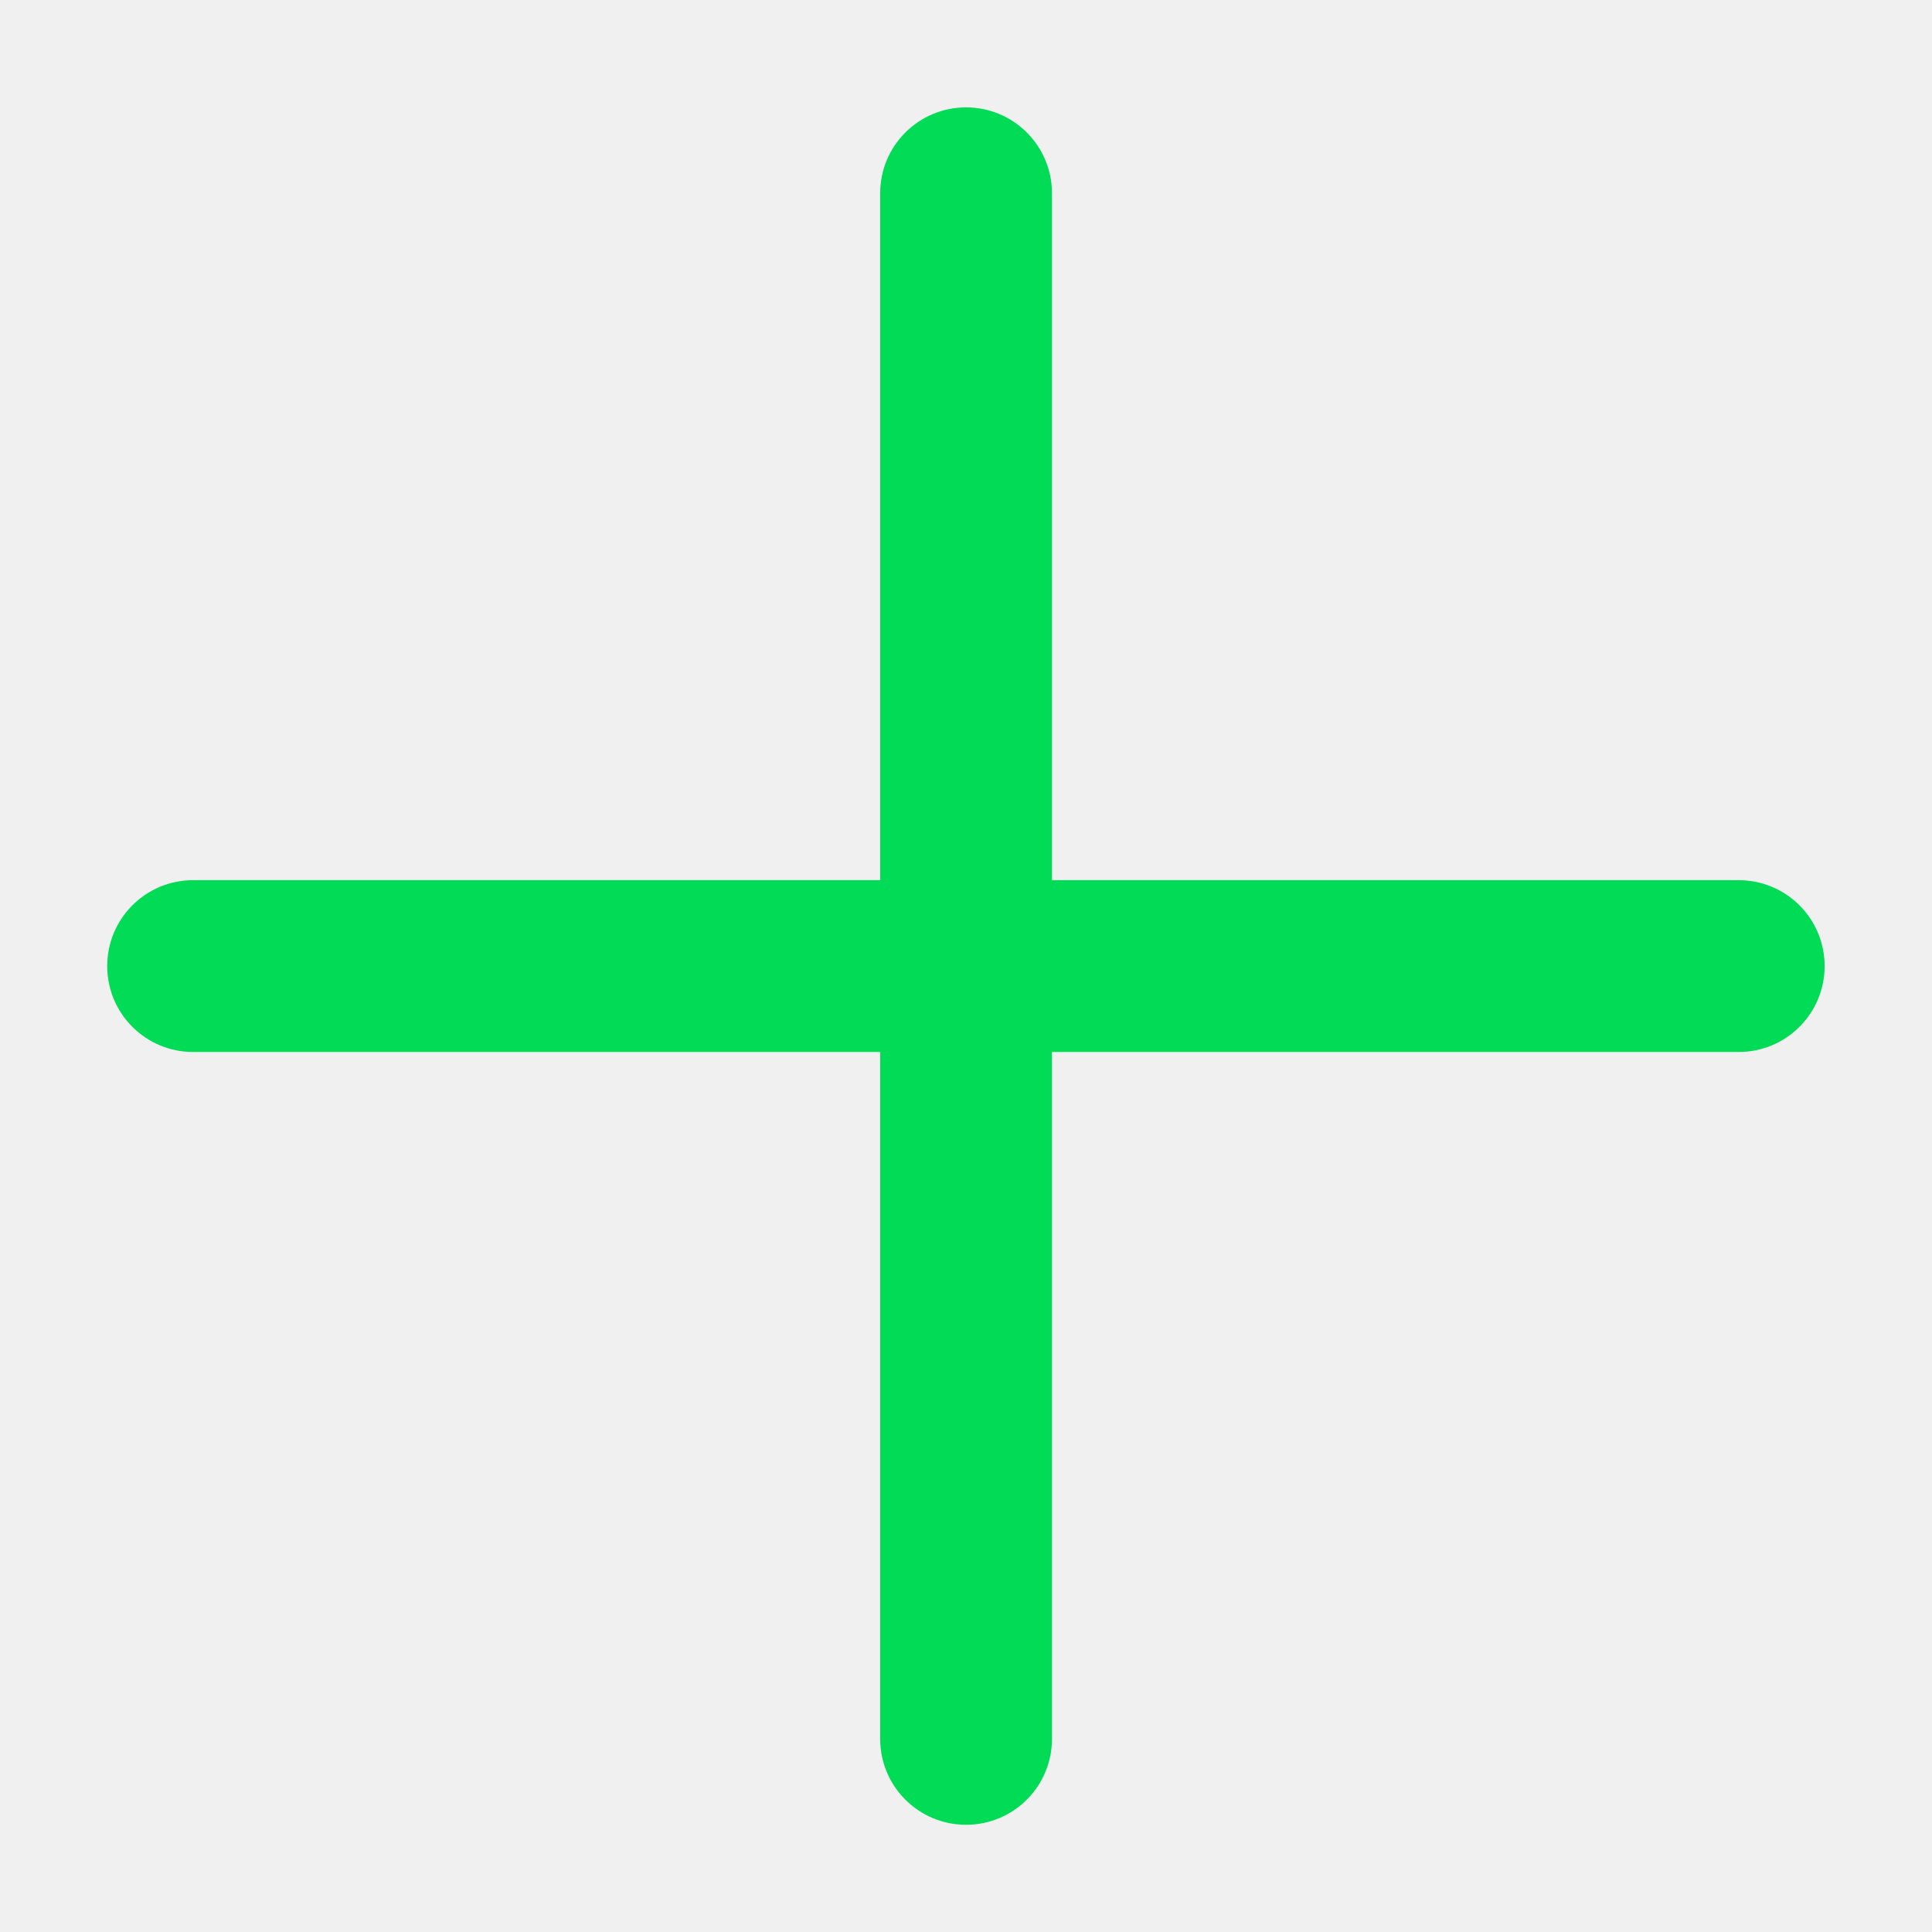
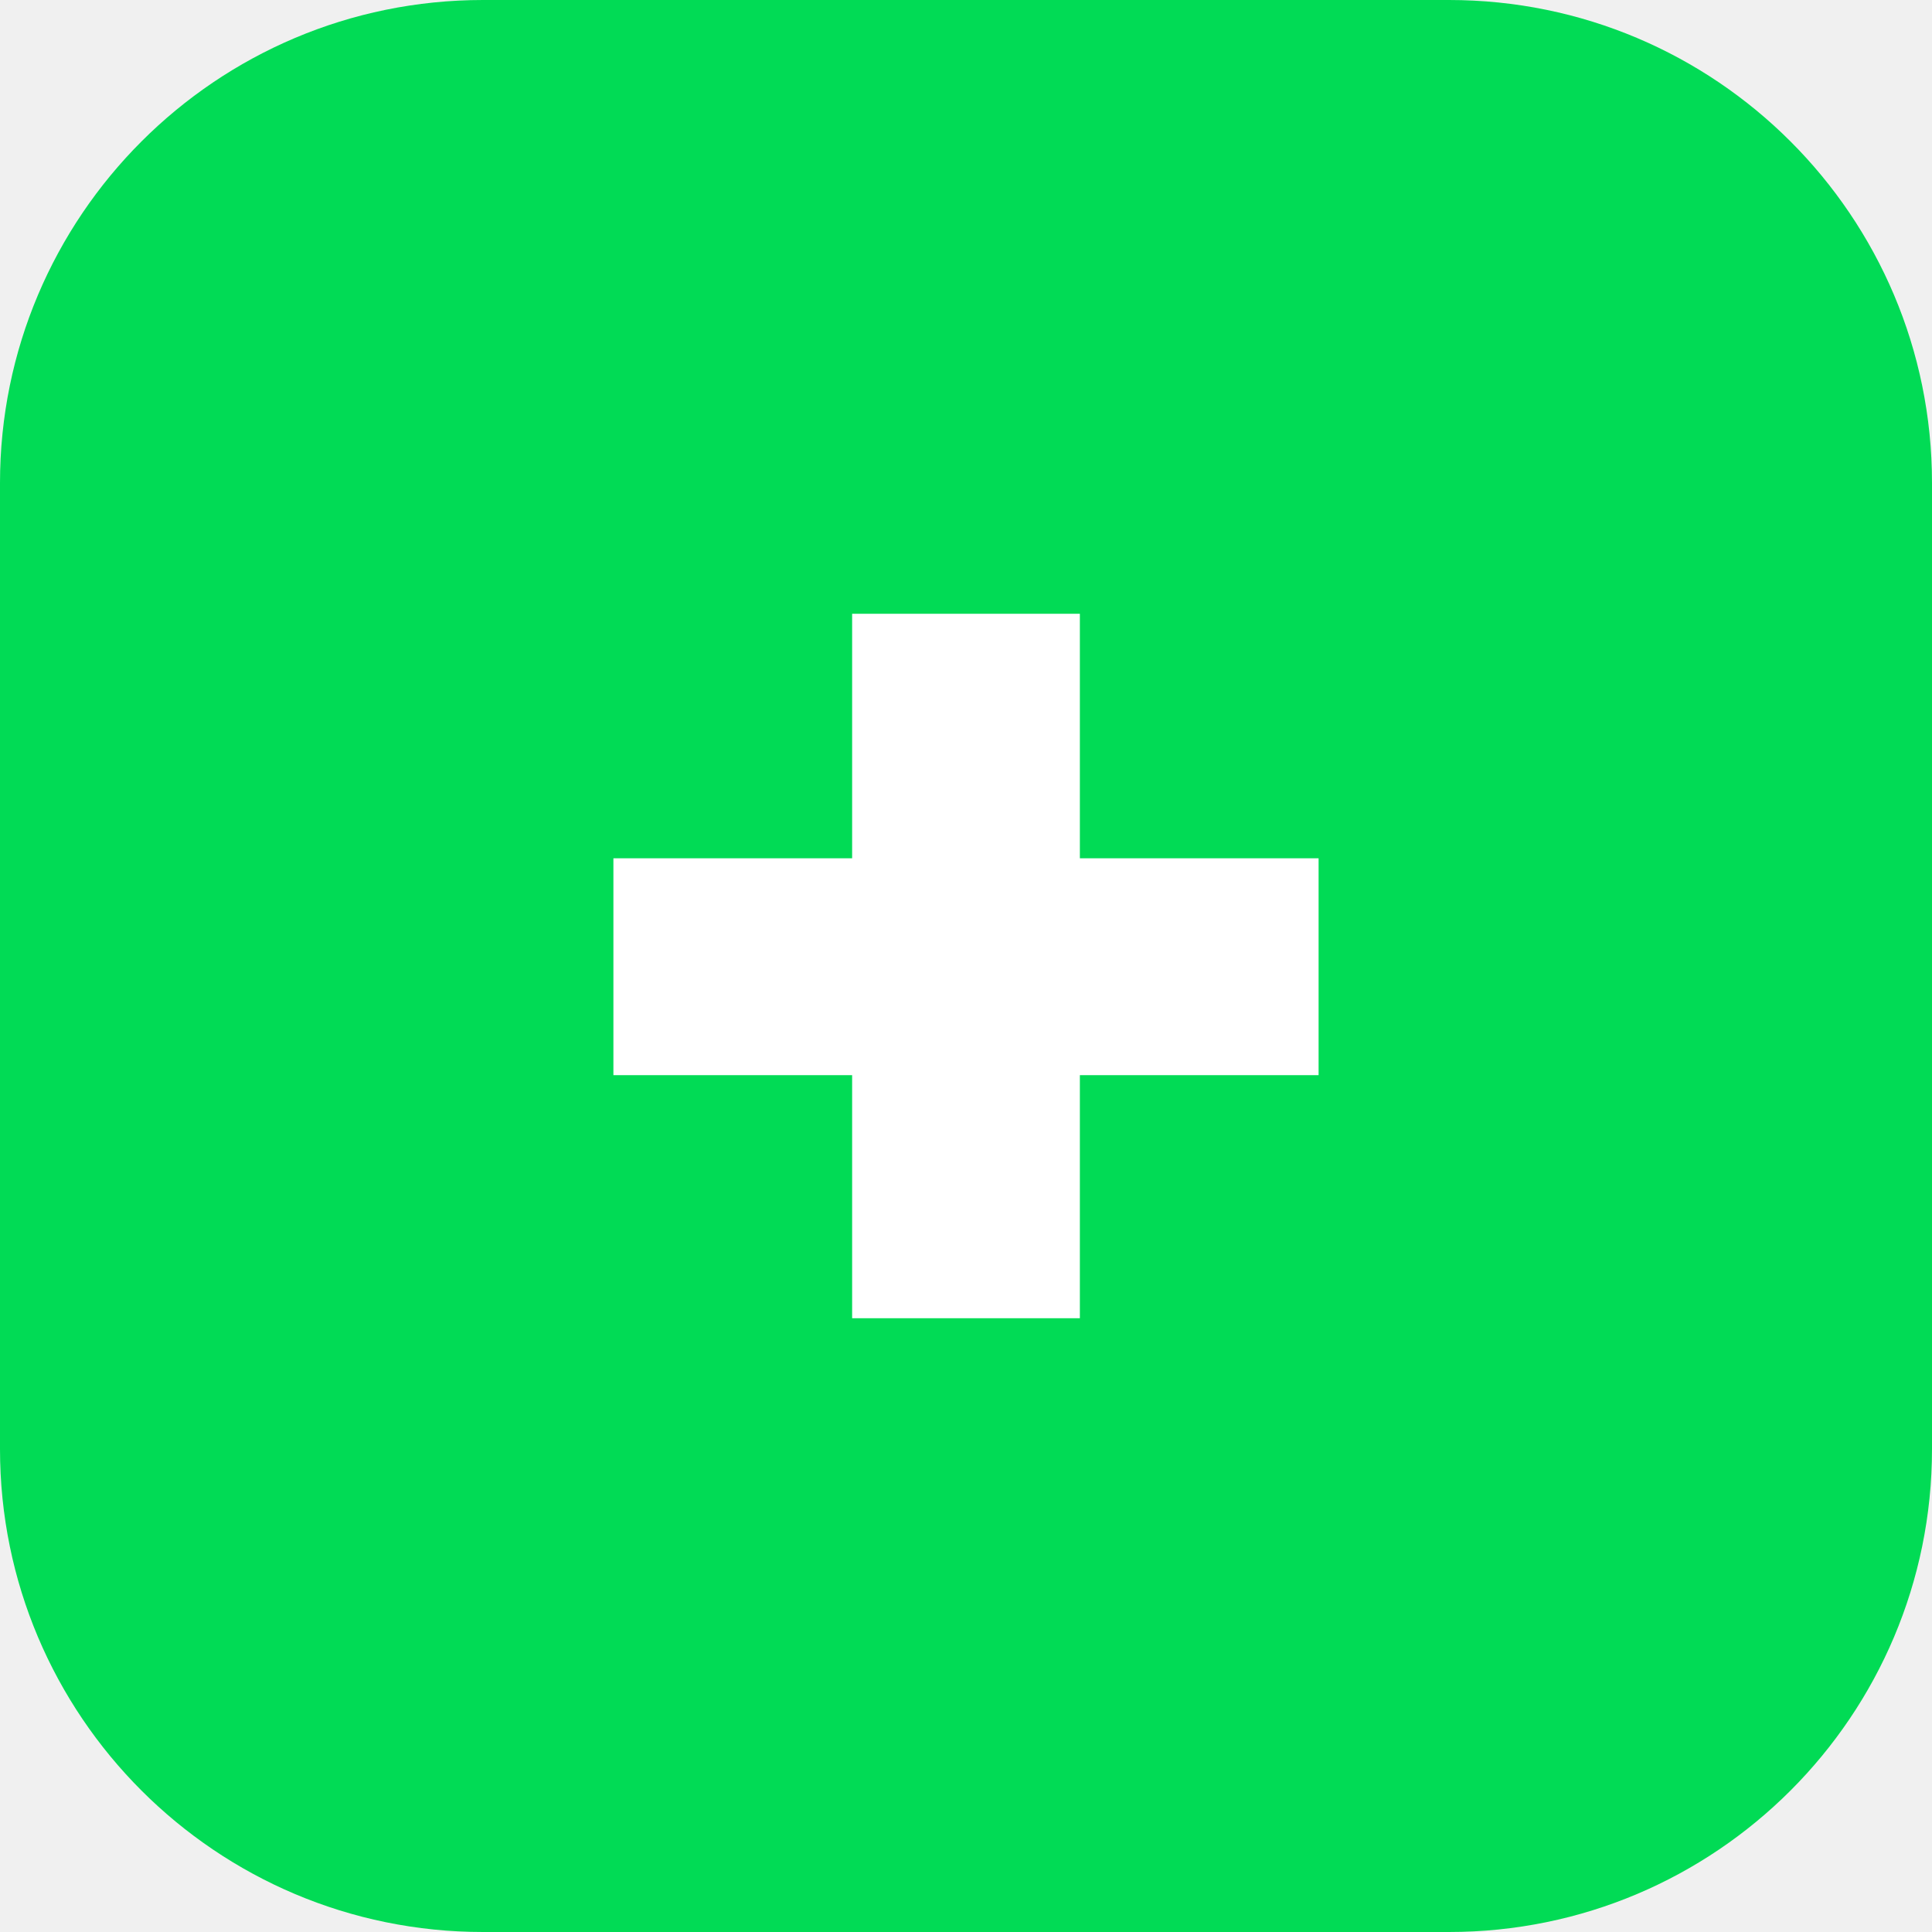
- <svg xmlns="http://www.w3.org/2000/svg" width="12" height="12" fill="none">
-   <rect x="5.467" y=".667" width="1.067" height="10.667" rx=".533" fill="#01DB55" />
-   <rect x="11.333" y="5.467" width="1.067" height="10.667" rx=".533" transform="rotate(90 11.333 5.467)" fill="#01DB55" />
+ <svg xmlns="http://www.w3.org/2000/svg" width="16" height="16" viewBox="0 0 16 16" fill="none">
+   <rect width="16" height="16" rx="4" fill="#01DB55" />
+   <path d="M10.92 8.904H8.943V10.917H7.057V8.904H5.08V7.108H7.057V5.083H8.943V7.108H10.92V8.904Z" fill="white" />
</svg>
